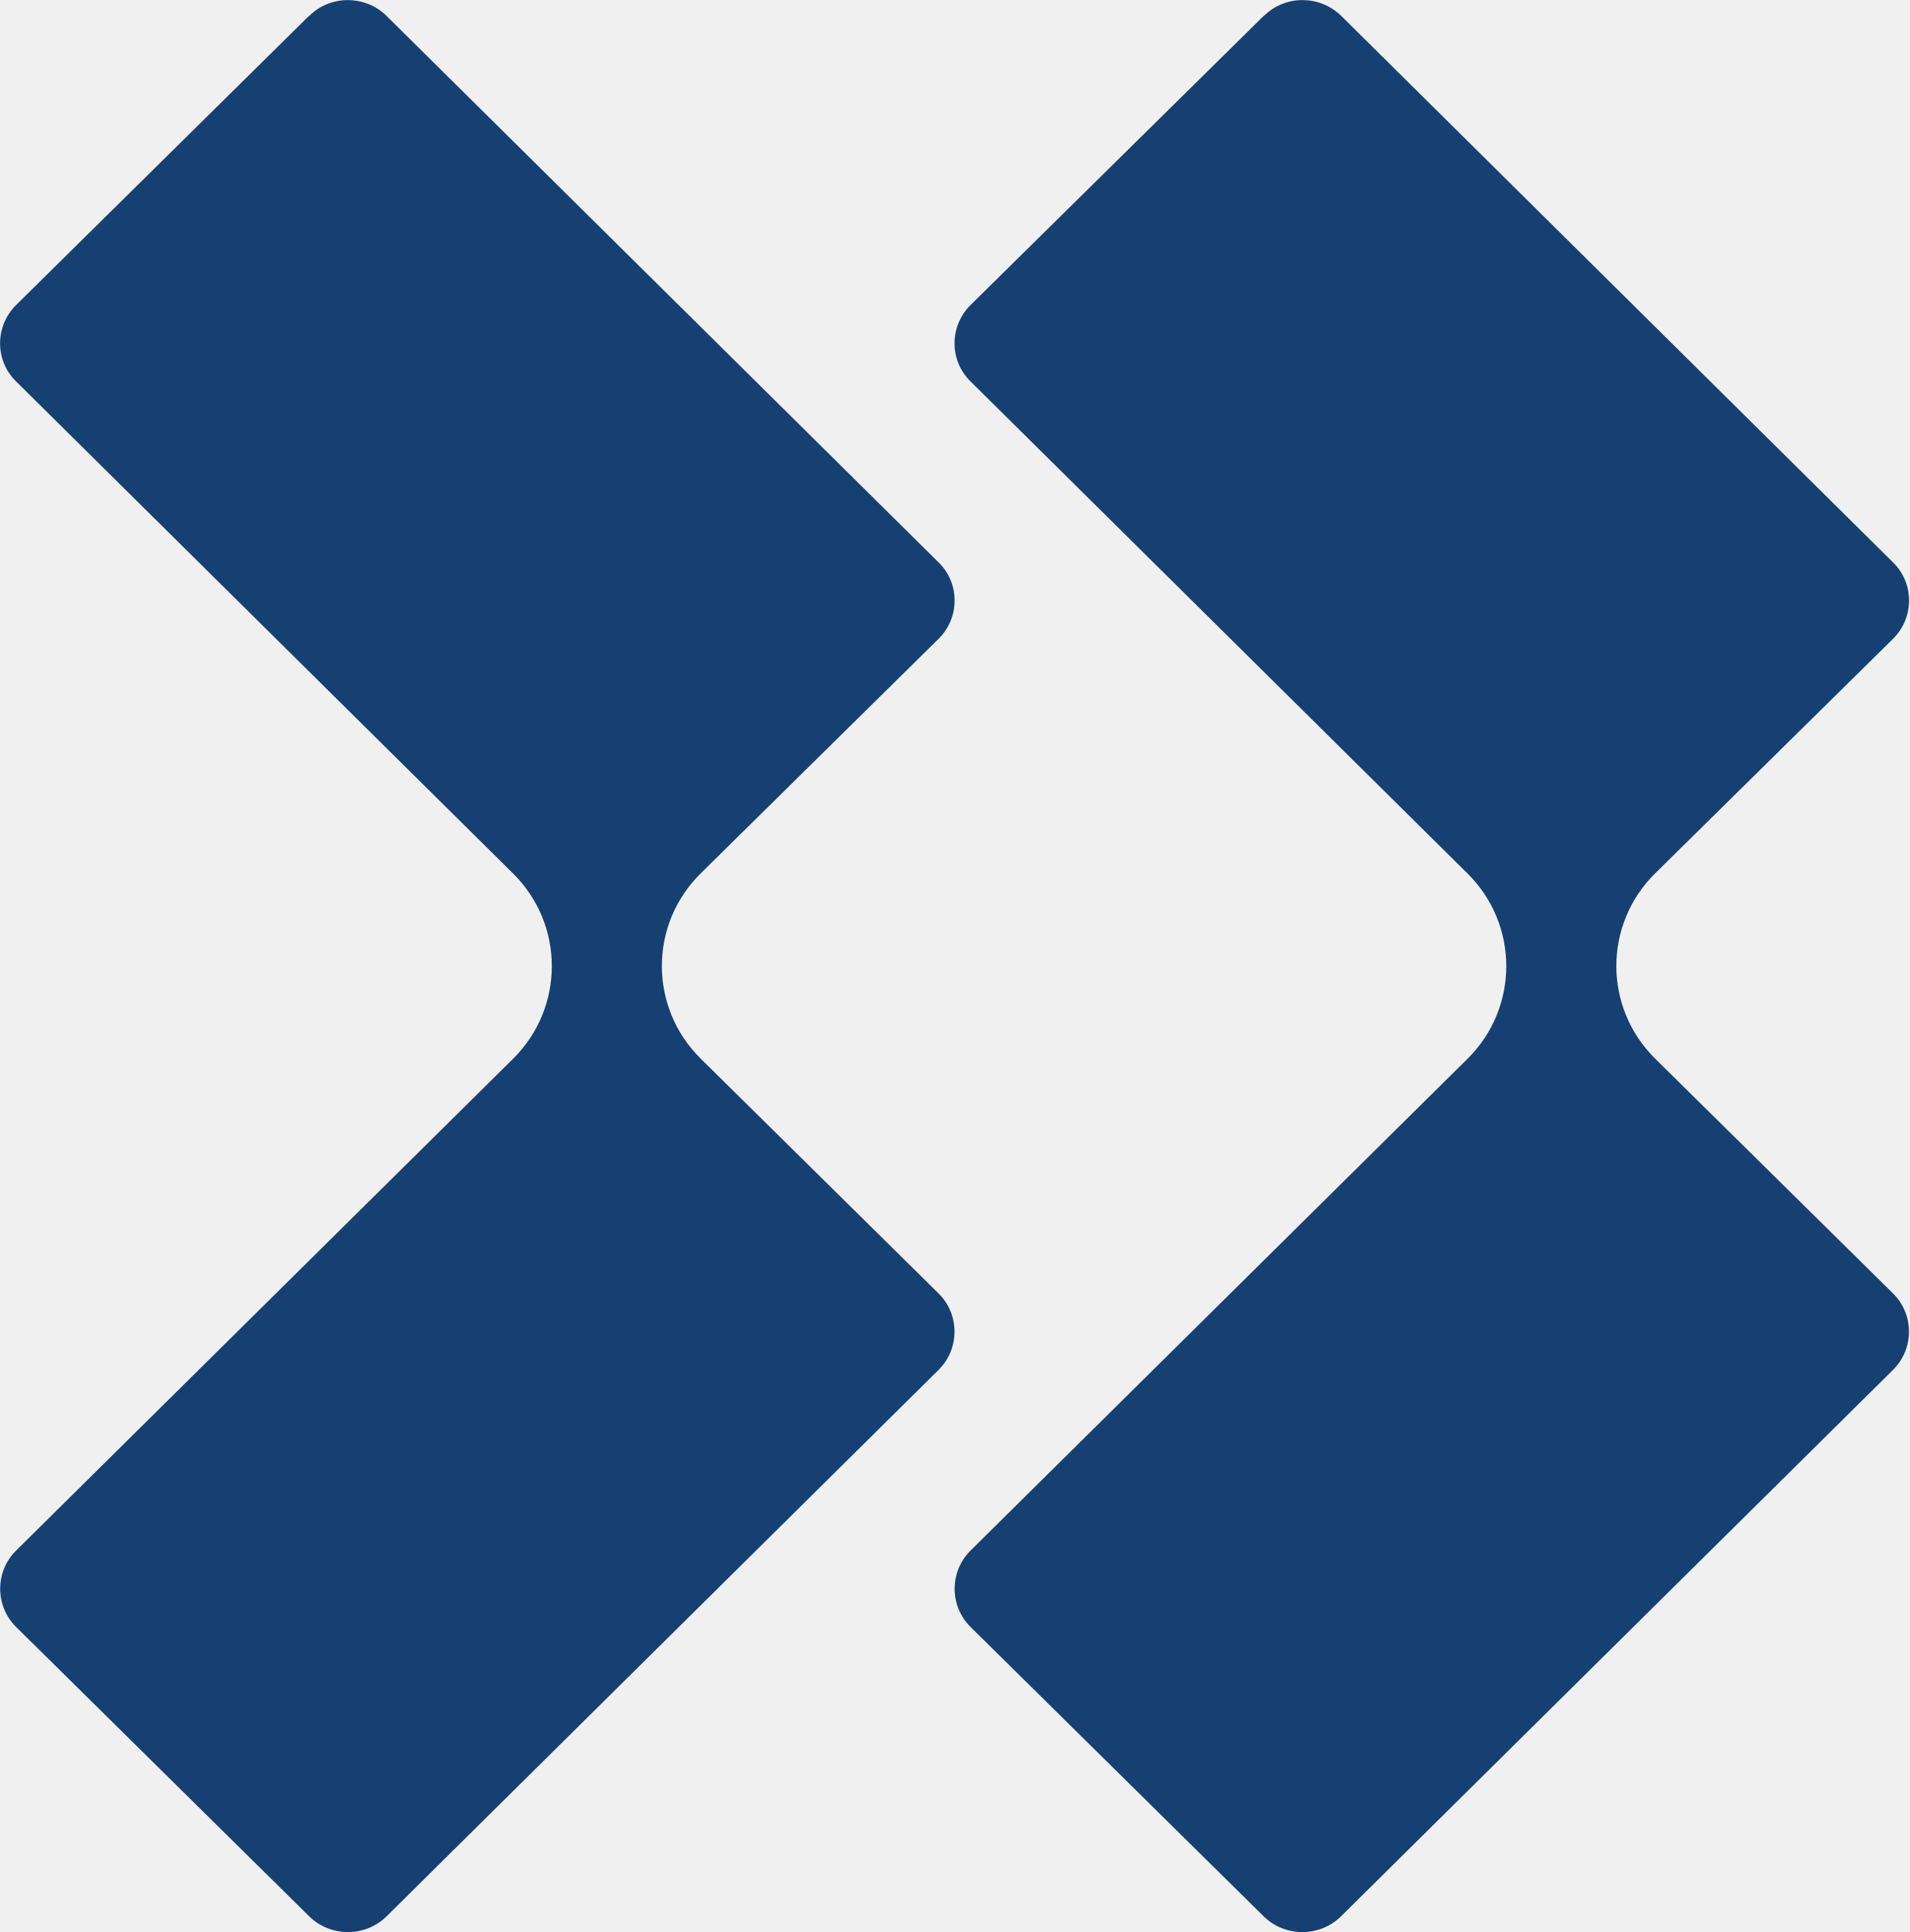
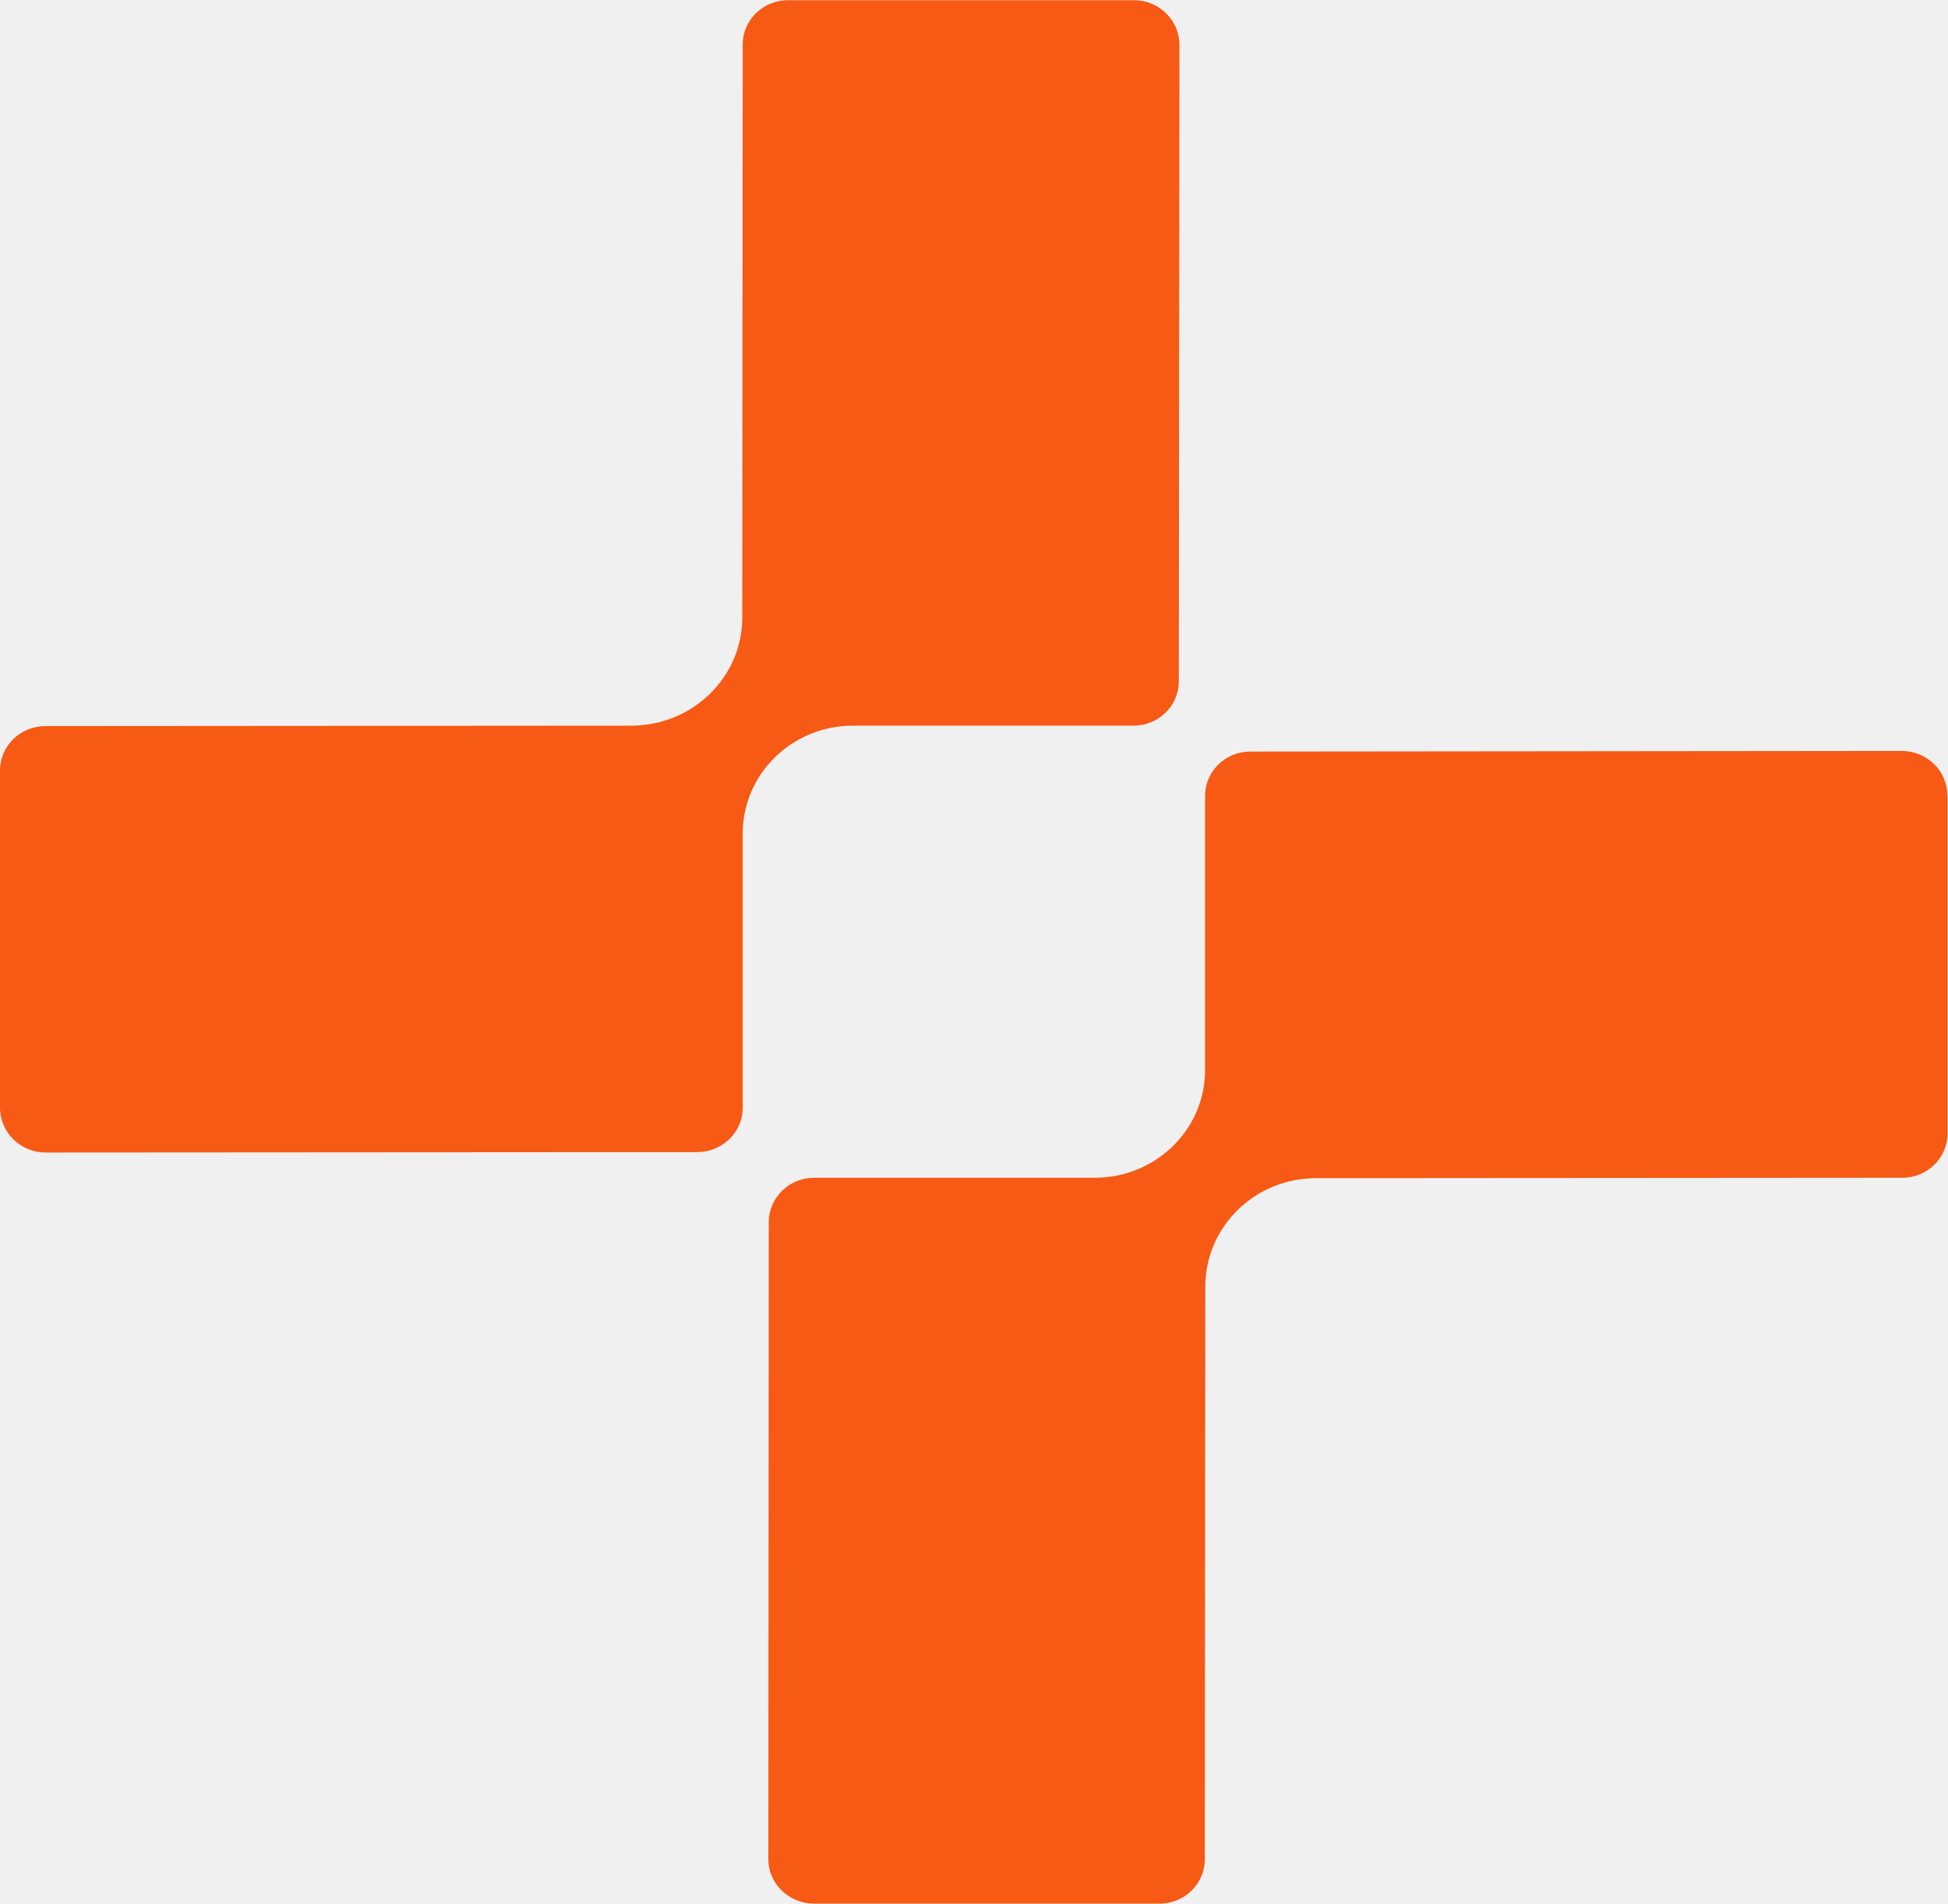
- <svg xmlns="http://www.w3.org/2000/svg" width="86" height="87" viewBox="0 0 86 87" fill="none">
-   <g clip-path="url(#clip0_373_864)">
-     <path d="M56.925 0.707L43.715 13.734C42.757 14.681 42.745 16.232 43.715 17.179L66.093 39.331C68.425 41.635 68.425 45.376 66.093 47.681L43.715 69.821C42.757 70.768 42.757 72.319 43.715 73.266L56.913 86.293C57.872 87.24 59.442 87.24 60.4 86.293L85.26 61.688C86.219 60.742 86.219 59.19 85.26 58.243L74.557 47.681C72.213 45.376 72.213 41.624 74.557 39.319L85.26 28.768C86.219 27.821 86.23 26.27 85.26 25.323L60.412 0.719C59.453 -0.228 57.883 -0.24 56.925 0.719V0.707Z" fill="#164072" />
-     <path d="M13.925 0.707L0.727 13.734C-0.231 14.681 -0.243 16.232 0.727 17.179L23.105 39.331C25.437 41.635 25.437 45.377 23.105 47.681L0.727 69.822C-0.231 70.768 -0.231 72.32 0.727 73.266L13.925 86.293C14.883 87.24 16.454 87.24 17.412 86.293L42.272 61.688C43.23 60.742 43.23 59.19 42.272 58.244L31.568 47.681C29.224 45.377 29.224 41.624 31.568 39.32L42.272 28.768C43.23 27.822 43.242 26.27 42.272 25.323L17.412 0.719C16.454 -0.228 14.883 -0.239 13.925 0.719V0.707Z" fill="#164072" />
+ <svg xmlns="http://www.w3.org/2000/svg" width="89" height="87" viewBox="0 0 89 87" fill="none">
+   <g clip-path="url(#clip0_373_867)">
+     <path d="M51.797 0.01H36.022C34.87 0 33.933 0.907 33.933 2.033L33.913 28.218C33.913 30.947 31.648 33.151 28.856 33.161L2.079 33.18C0.927 33.18 0 34.086 0 35.212V50.633C0.01 51.759 0.947 52.675 2.099 52.666L31.853 52.647C33.005 52.647 33.942 51.731 33.933 50.605V38.104C33.923 35.375 36.188 33.151 38.98 33.161H51.768C52.92 33.17 53.857 32.264 53.857 31.138L53.886 2.052C53.886 0.926 52.959 0.01 51.807 0.01H51.797Z" fill="#F65A14" />
+     <path d="M88.98 36.357V51.778C88.99 52.904 88.062 53.82 86.91 53.82L60.124 53.839C57.332 53.839 55.077 56.053 55.067 58.782L55.047 84.958C55.047 86.084 54.11 87 52.958 86.99H37.183C36.031 86.981 35.094 86.065 35.104 84.939L35.123 55.853C35.123 54.727 36.06 53.811 37.212 53.82H50C52.792 53.83 55.067 51.616 55.057 48.887V36.386C55.047 35.26 55.975 34.344 57.127 34.344L86.881 34.315C88.033 34.315 88.97 35.222 88.97 36.348L88.98 36.357Z" fill="#F65A14" />
  </g>
  <defs>
-     <clipPath id="clip0_373_864">
-       <rect width="86" height="87" fill="white" />
+     <clipPath id="clip0_373_867">
+       <rect width="89" height="87" fill="white" />
    </clipPath>
  </defs>
</svg>
